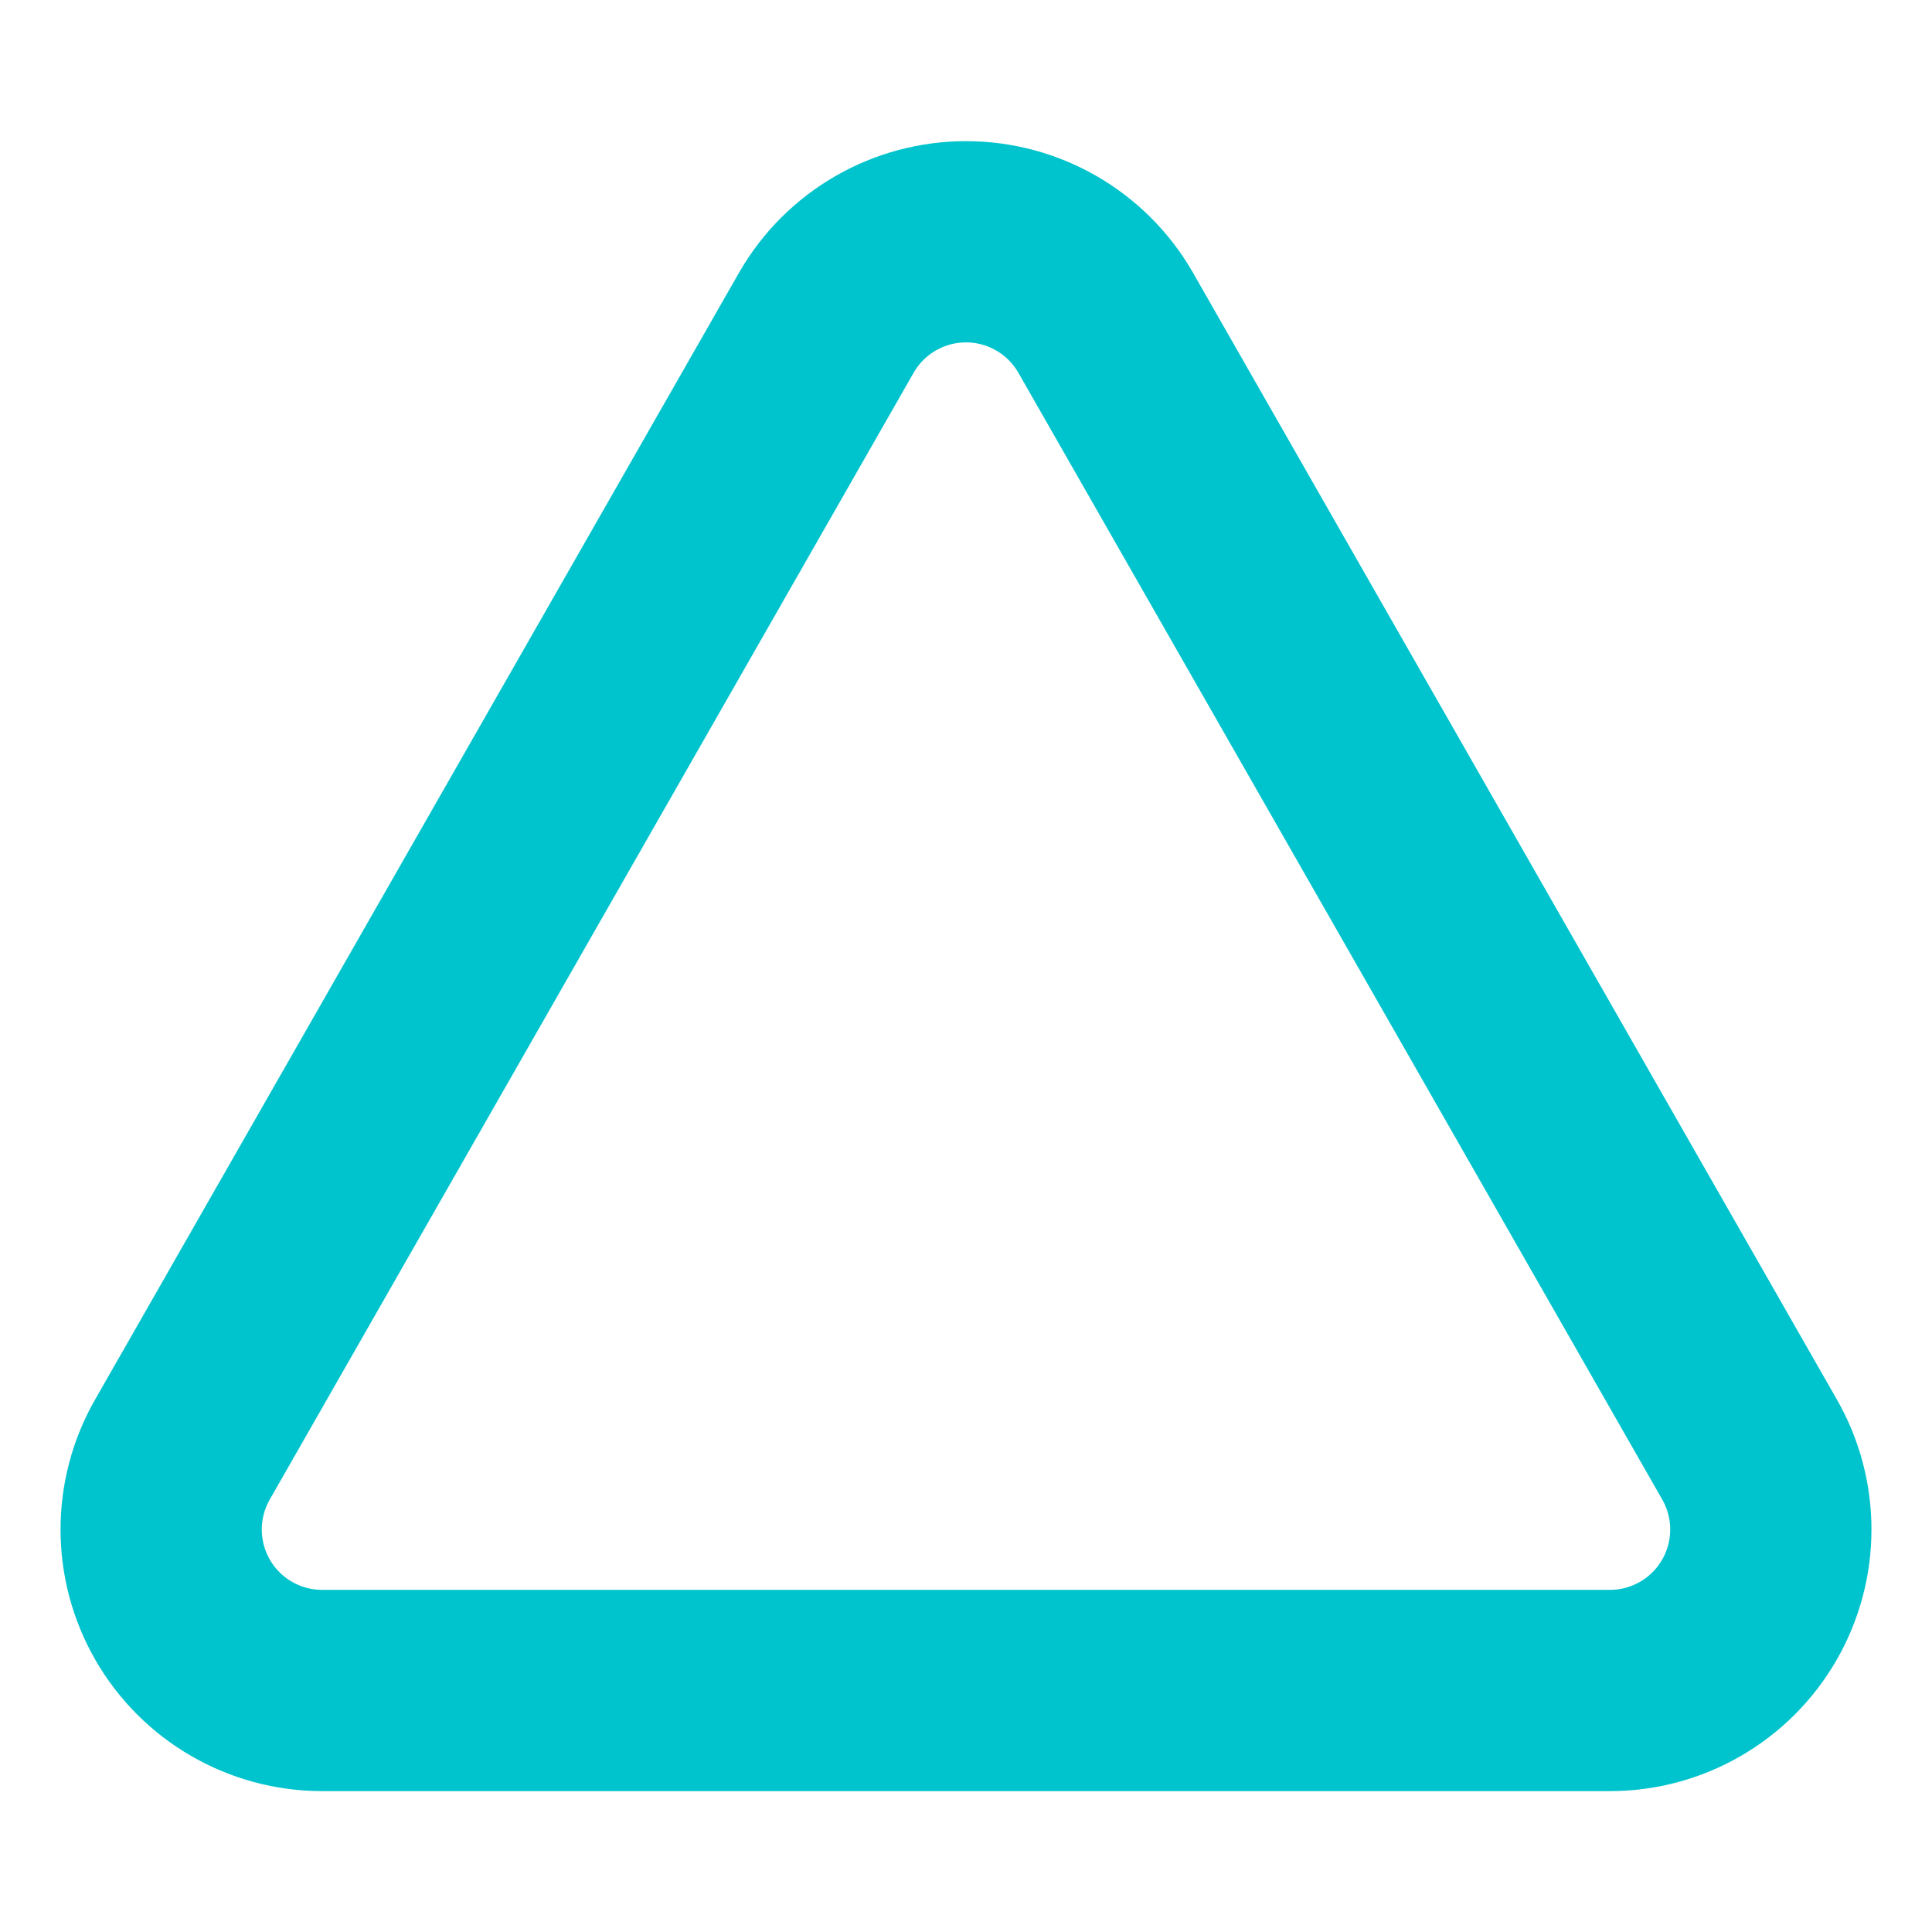
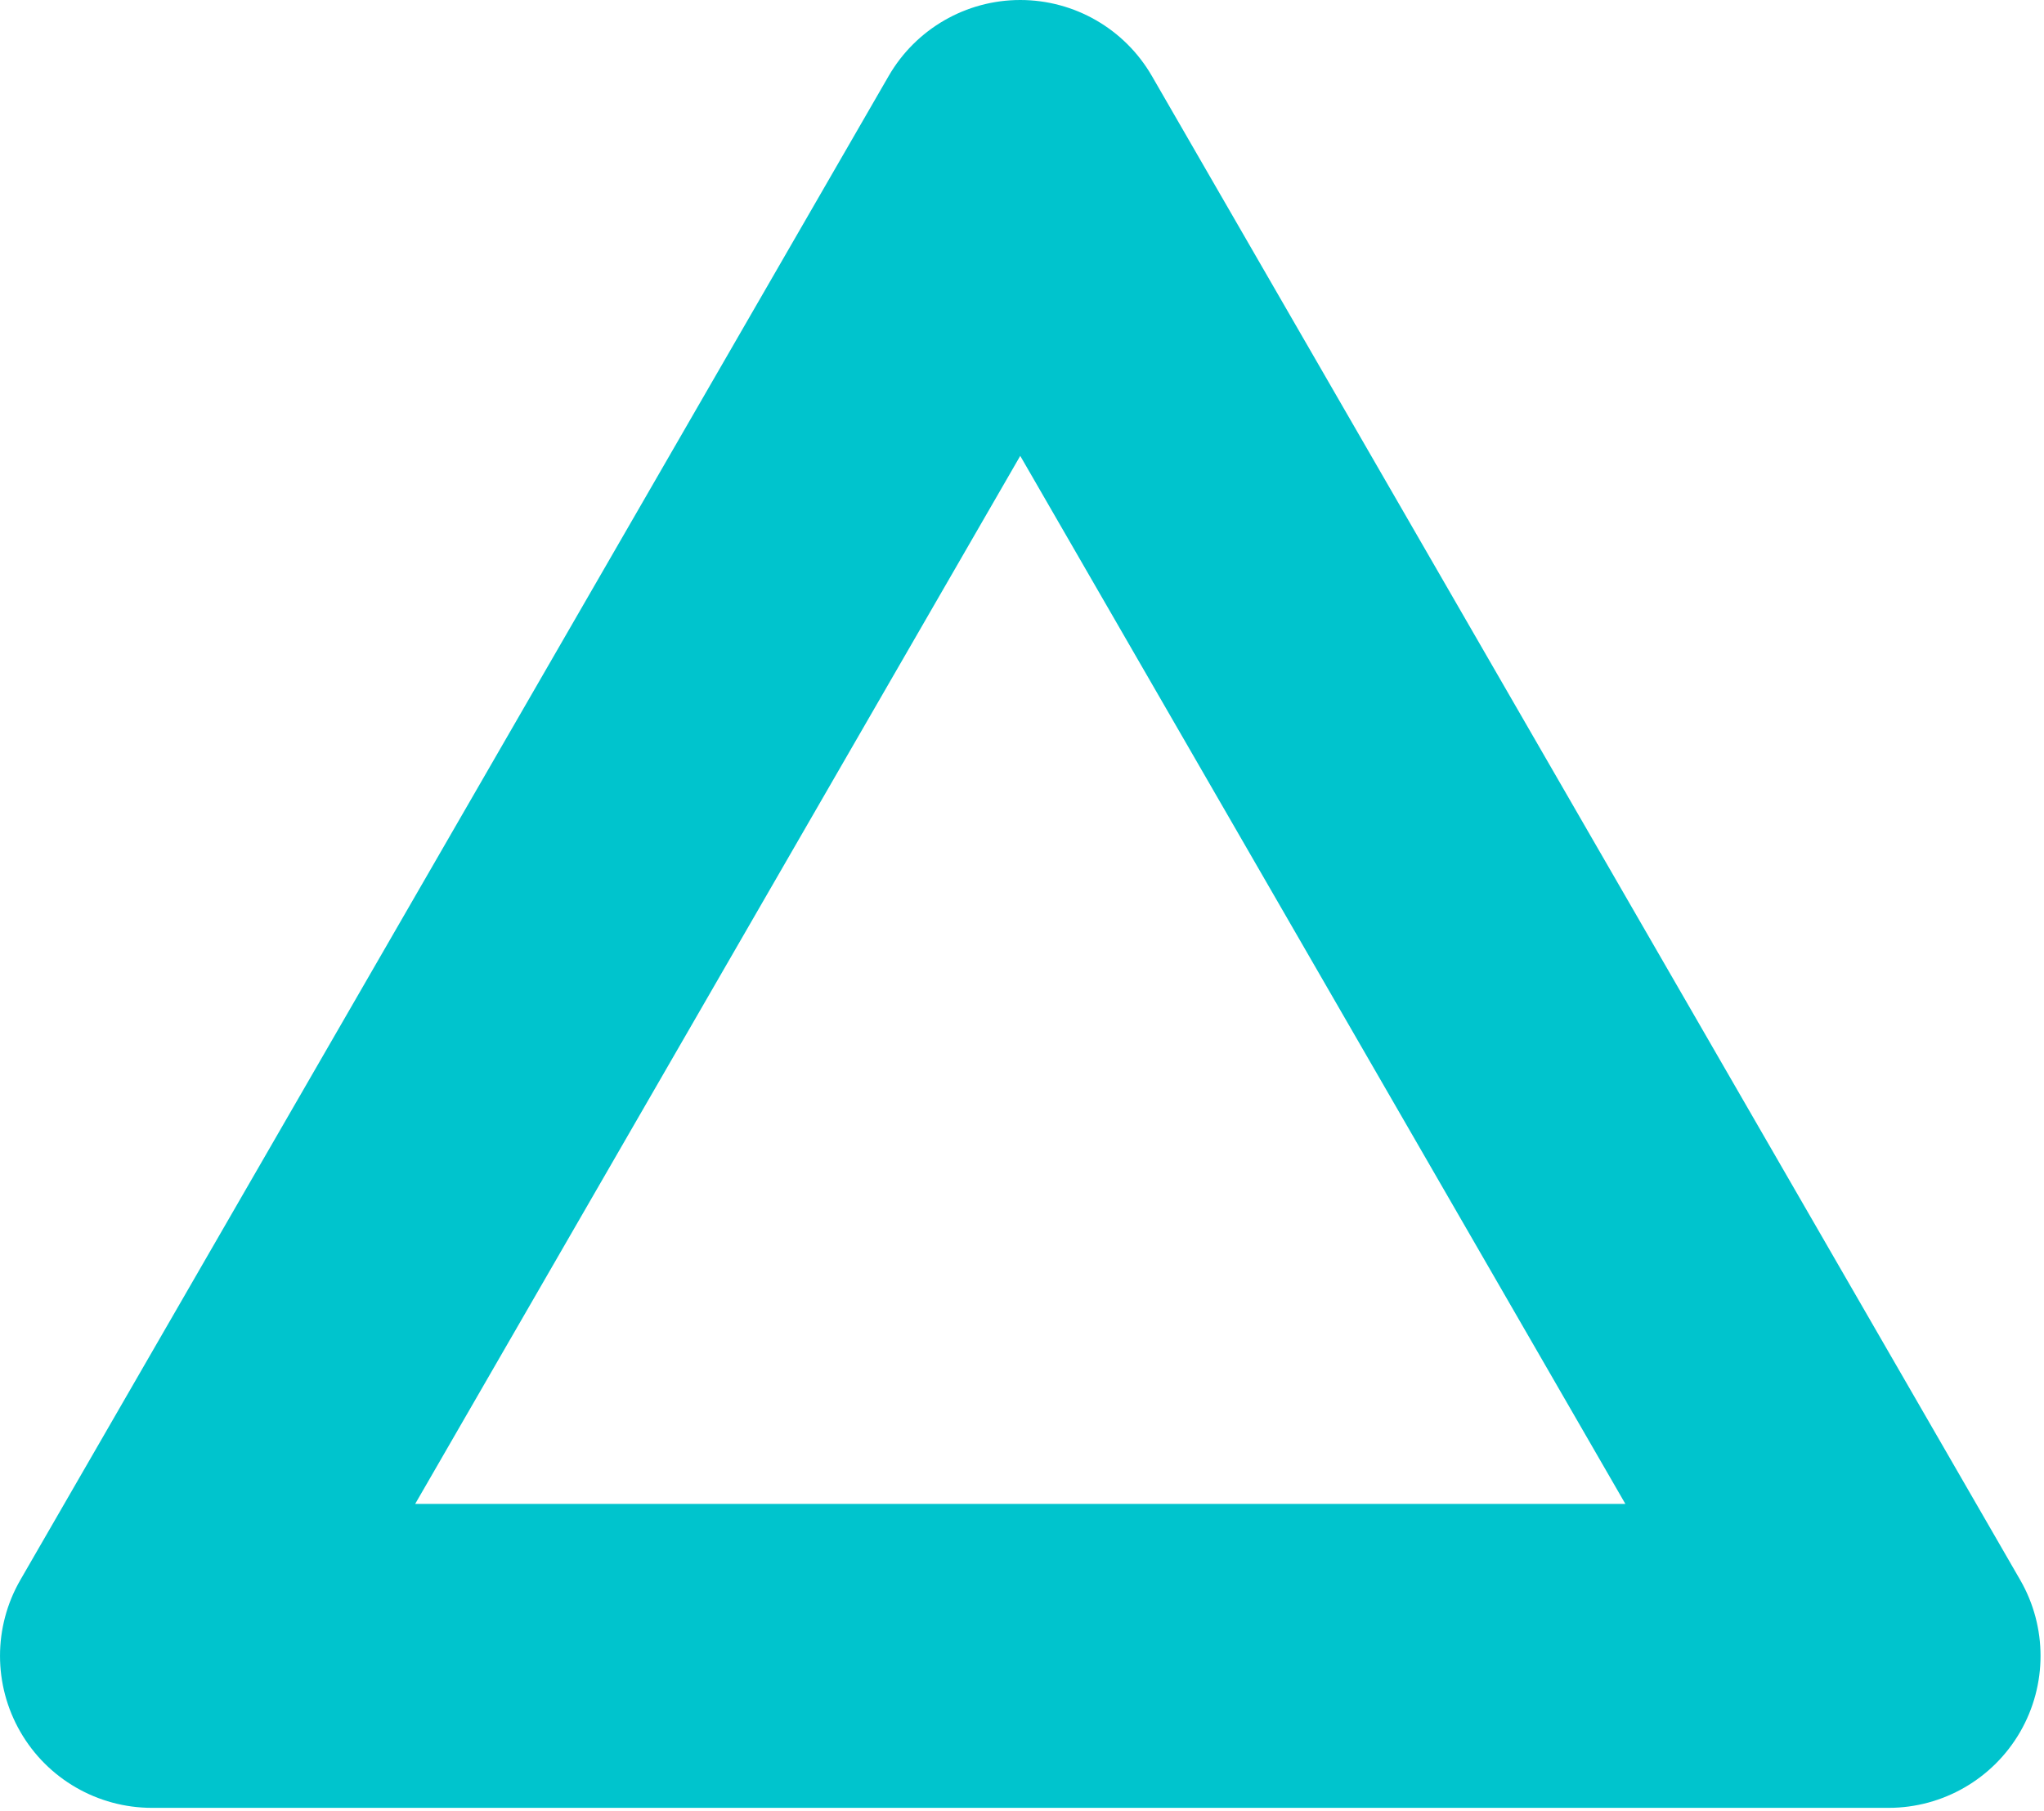
- <svg xmlns="http://www.w3.org/2000/svg" viewBox="0 0 24 24" fill="none">
-   <path d="M13.73 4a2 2 0 0 0-3.46 0l-8 14A2 2 0 0 0 4 21h16a2 2 0 0 0 1.73-3Z" stroke="#00C4CD" stroke-width="2.5" stroke-linecap="round" stroke-linejoin="round" fill="none" />
+ <svg xmlns="http://www.w3.org/2000/svg" viewBox="0 0 35 31" fill="none">
+   <path fill="#00C4CD" fill-rule="evenodd" d="M17.47 0C18.4 0 19.259 0.496 19.724 1.301L34.592 27.053C35.057 27.858 35.057 28.85 34.592 29.655C34.127 30.46 33.268 30.956 32.339 30.956H2.602C1.672 30.956 0.813 30.46 0.349 29.655C-0.116 28.85 -0.116 27.858 0.349 27.053L15.217 1.301C15.682 0.496 16.541 0 17.47 0ZM7.109 25.752H27.832L17.47 7.806L7.109 25.752Z" />
</svg>
